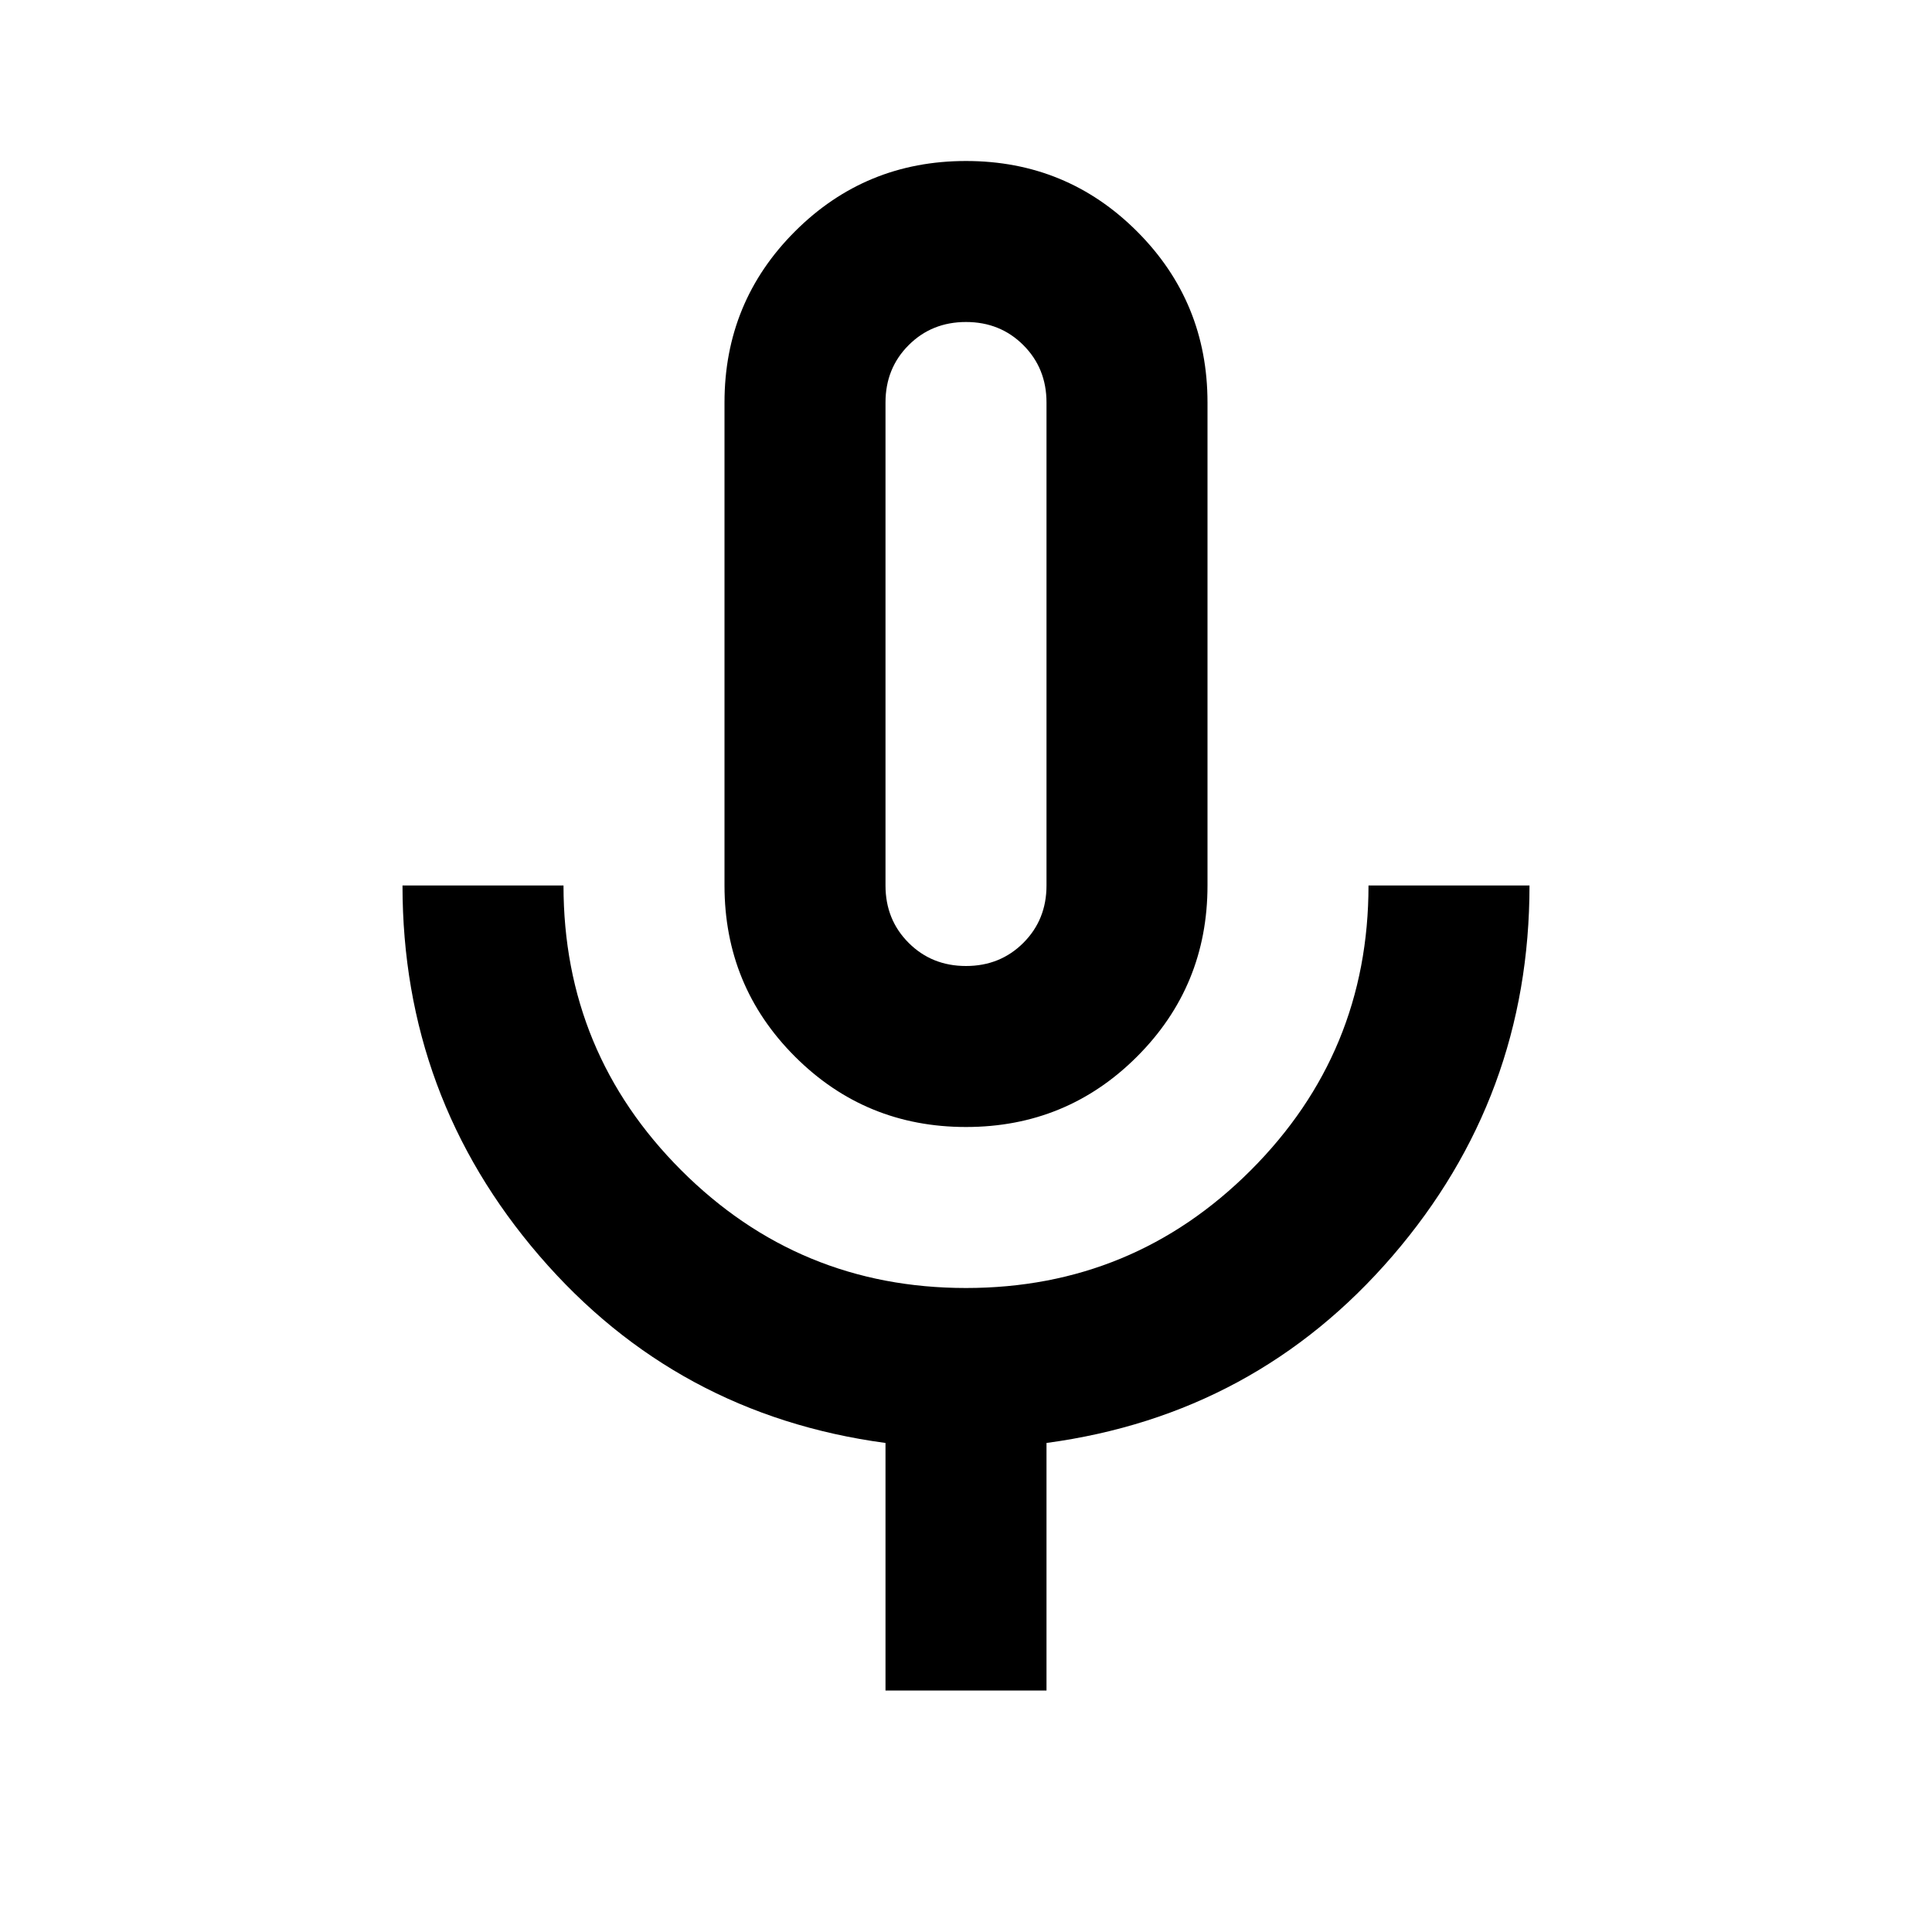
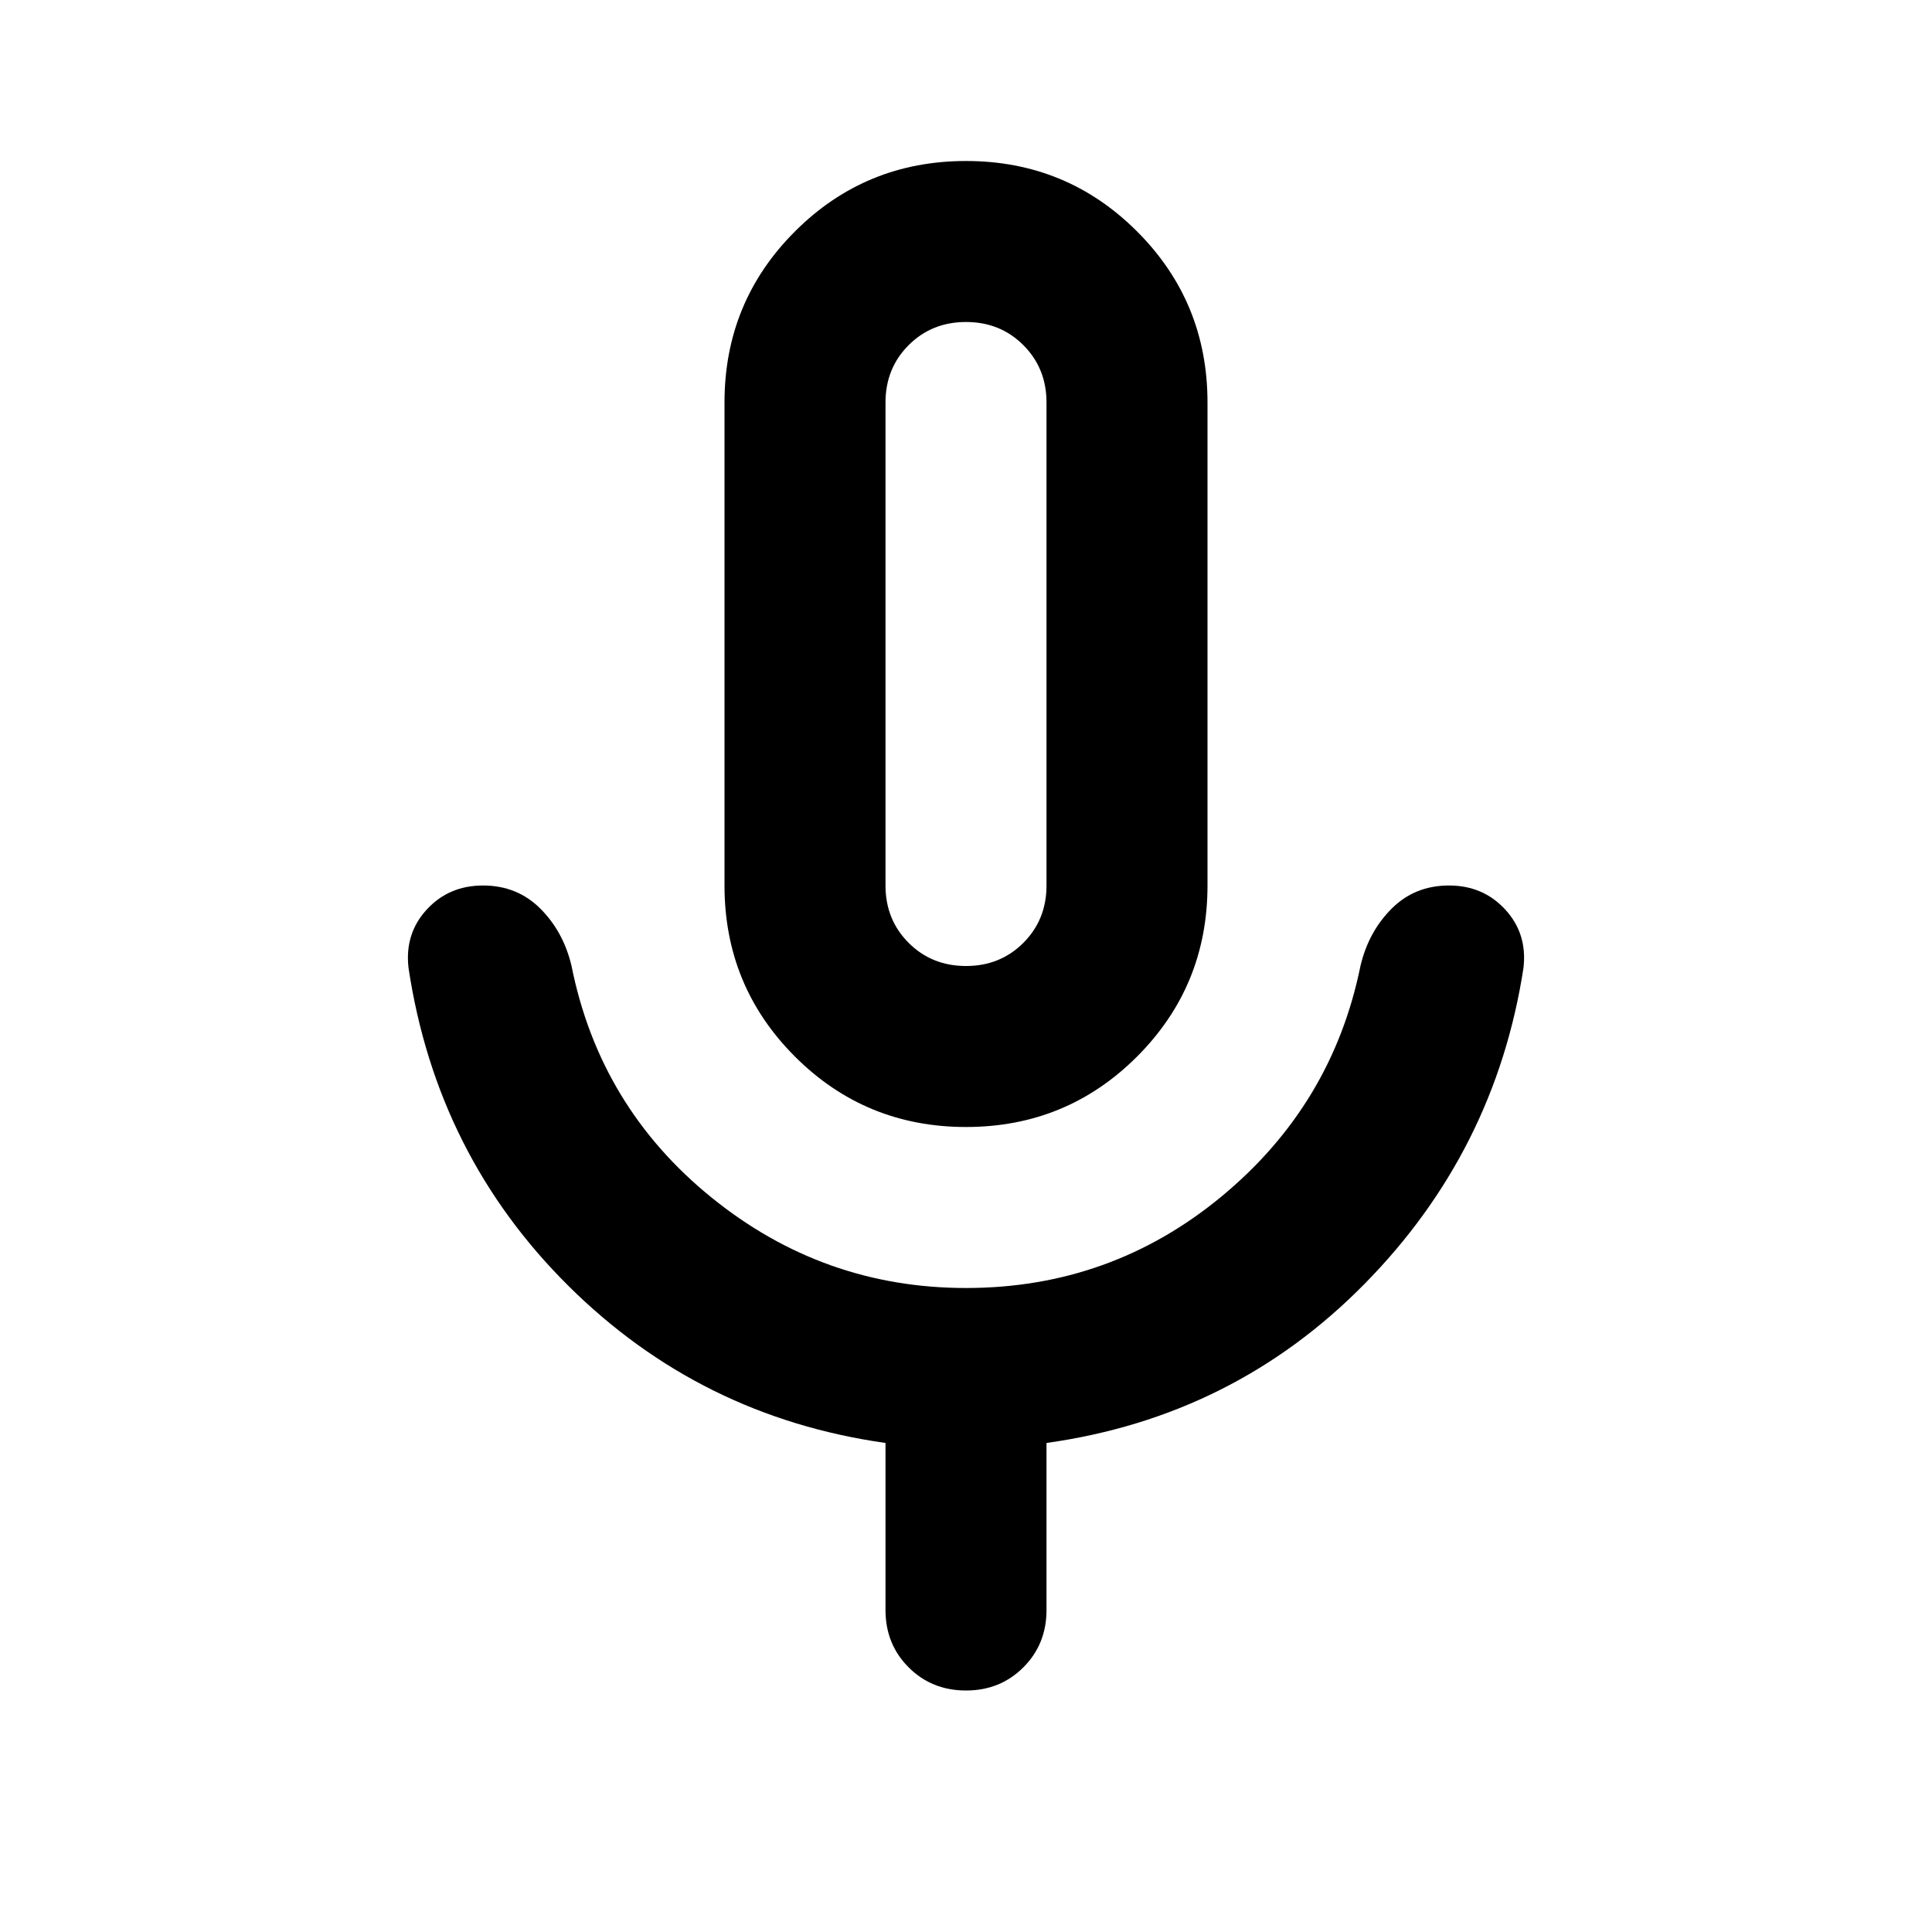
<svg xmlns="http://www.w3.org/2000/svg" height="24px" viewBox="0 -960 960 960" width="24px" fill="#000000">
-   <path d="M480-400q-50 0-85-35t-35-85v-240q0-50 35-85t85-35q50 0 85 35t35 85v240q0 50-35 85t-85 35Zm0-240Zm-40 520v-123q-104-14-172-93t-68-184h80q0 83 58.5 141.5T480-320q83 0 141.5-58.5T680-520h80q0 105-68 184t-172 93v123h-80Zm40-360q17 0 28.5-11.5T520-520v-240q0-17-11.5-28.5T480-800q-17 0-28.5 11.5T440-760v240q0 17 11.5 28.5T480-480Z" />
+   <path d="M480-400q-50 0-85-35t-35-85v-240q0-50 35-85t85-35q50 0 85 35t35 85v240q0 50-35 85t-85 35Zm0-240Zm-40 480v-83q-92-13-157.5-78T203-479q-2-17 9-29t28-12q17 0 28.5 11.5T284-480q14 70 69.5 115T480-320q72 0 127-45.5T676-480q4-17 15.5-28.5T720-520q17 0 28 12t9 29q-14 91-79 157t-158 79v83q0 17-11.5 28.5T480-120q-17 0-28.5-11.5T440-160Zm40-320q17 0 28.5-11.5T520-520v-240q0-17-11.5-28.5T480-800q-17 0-28.5 11.5T440-760v240q0 17 11.5 28.5T480-480Z" />
</svg>
